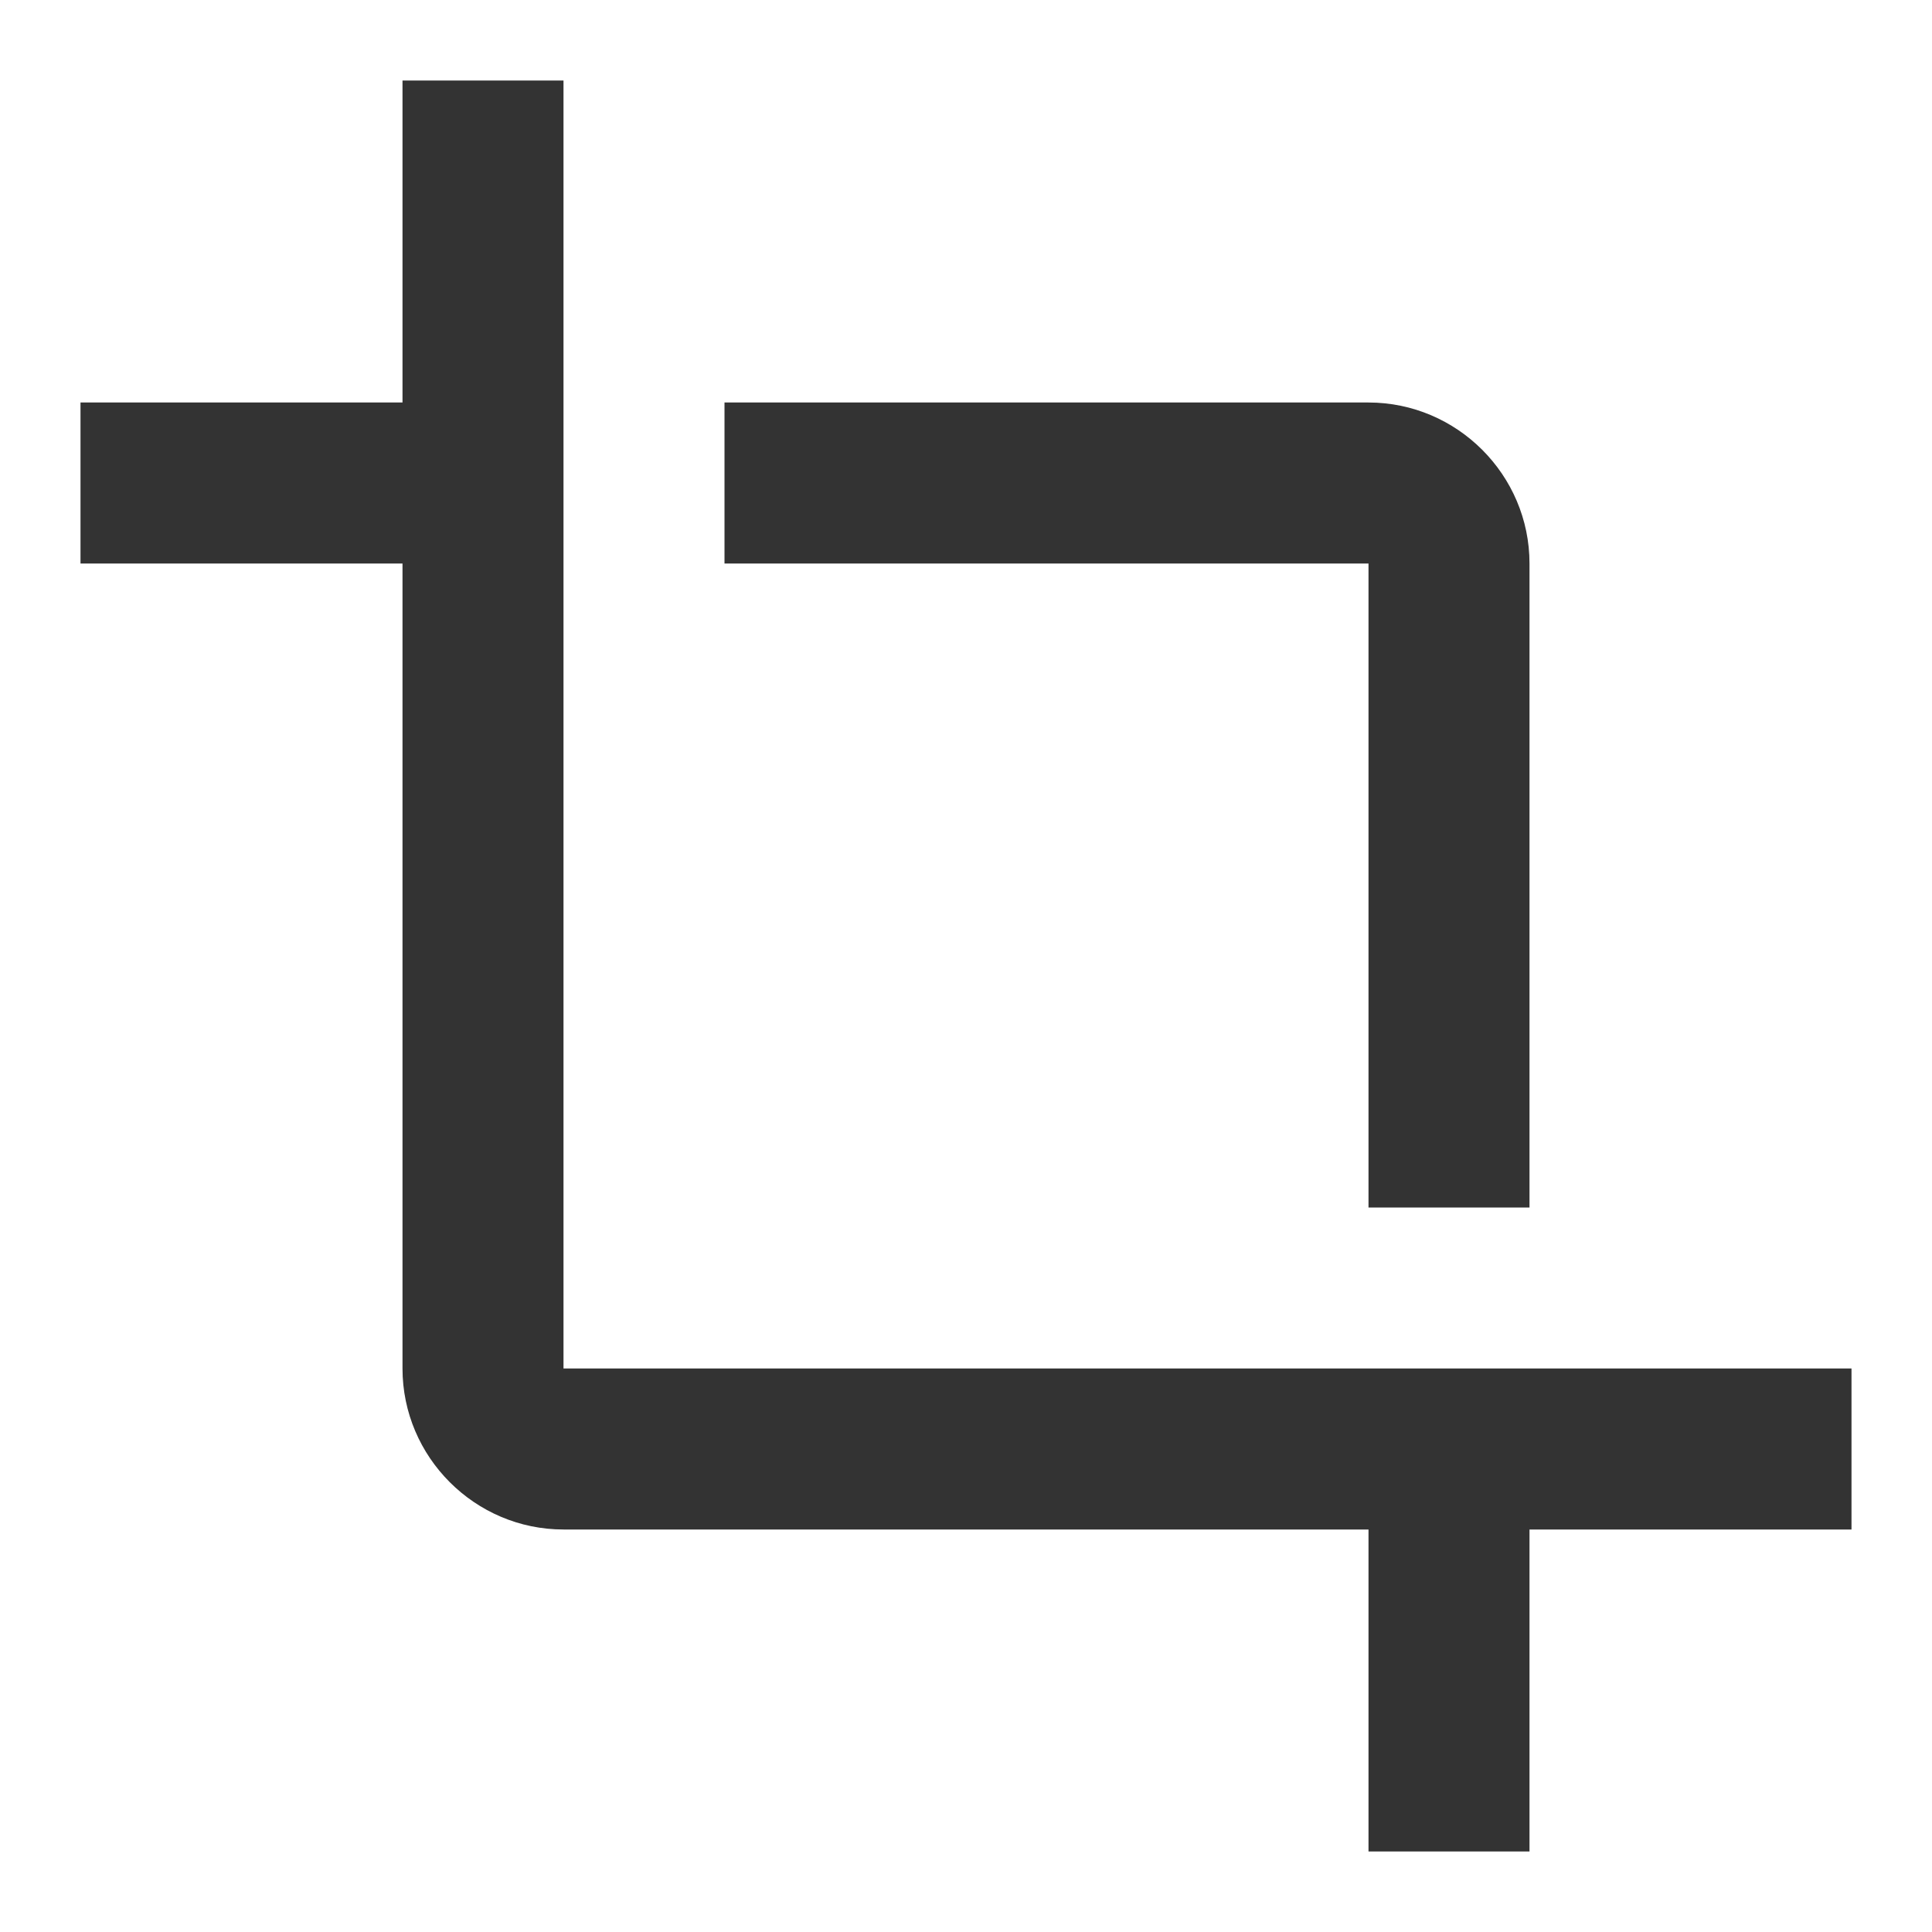
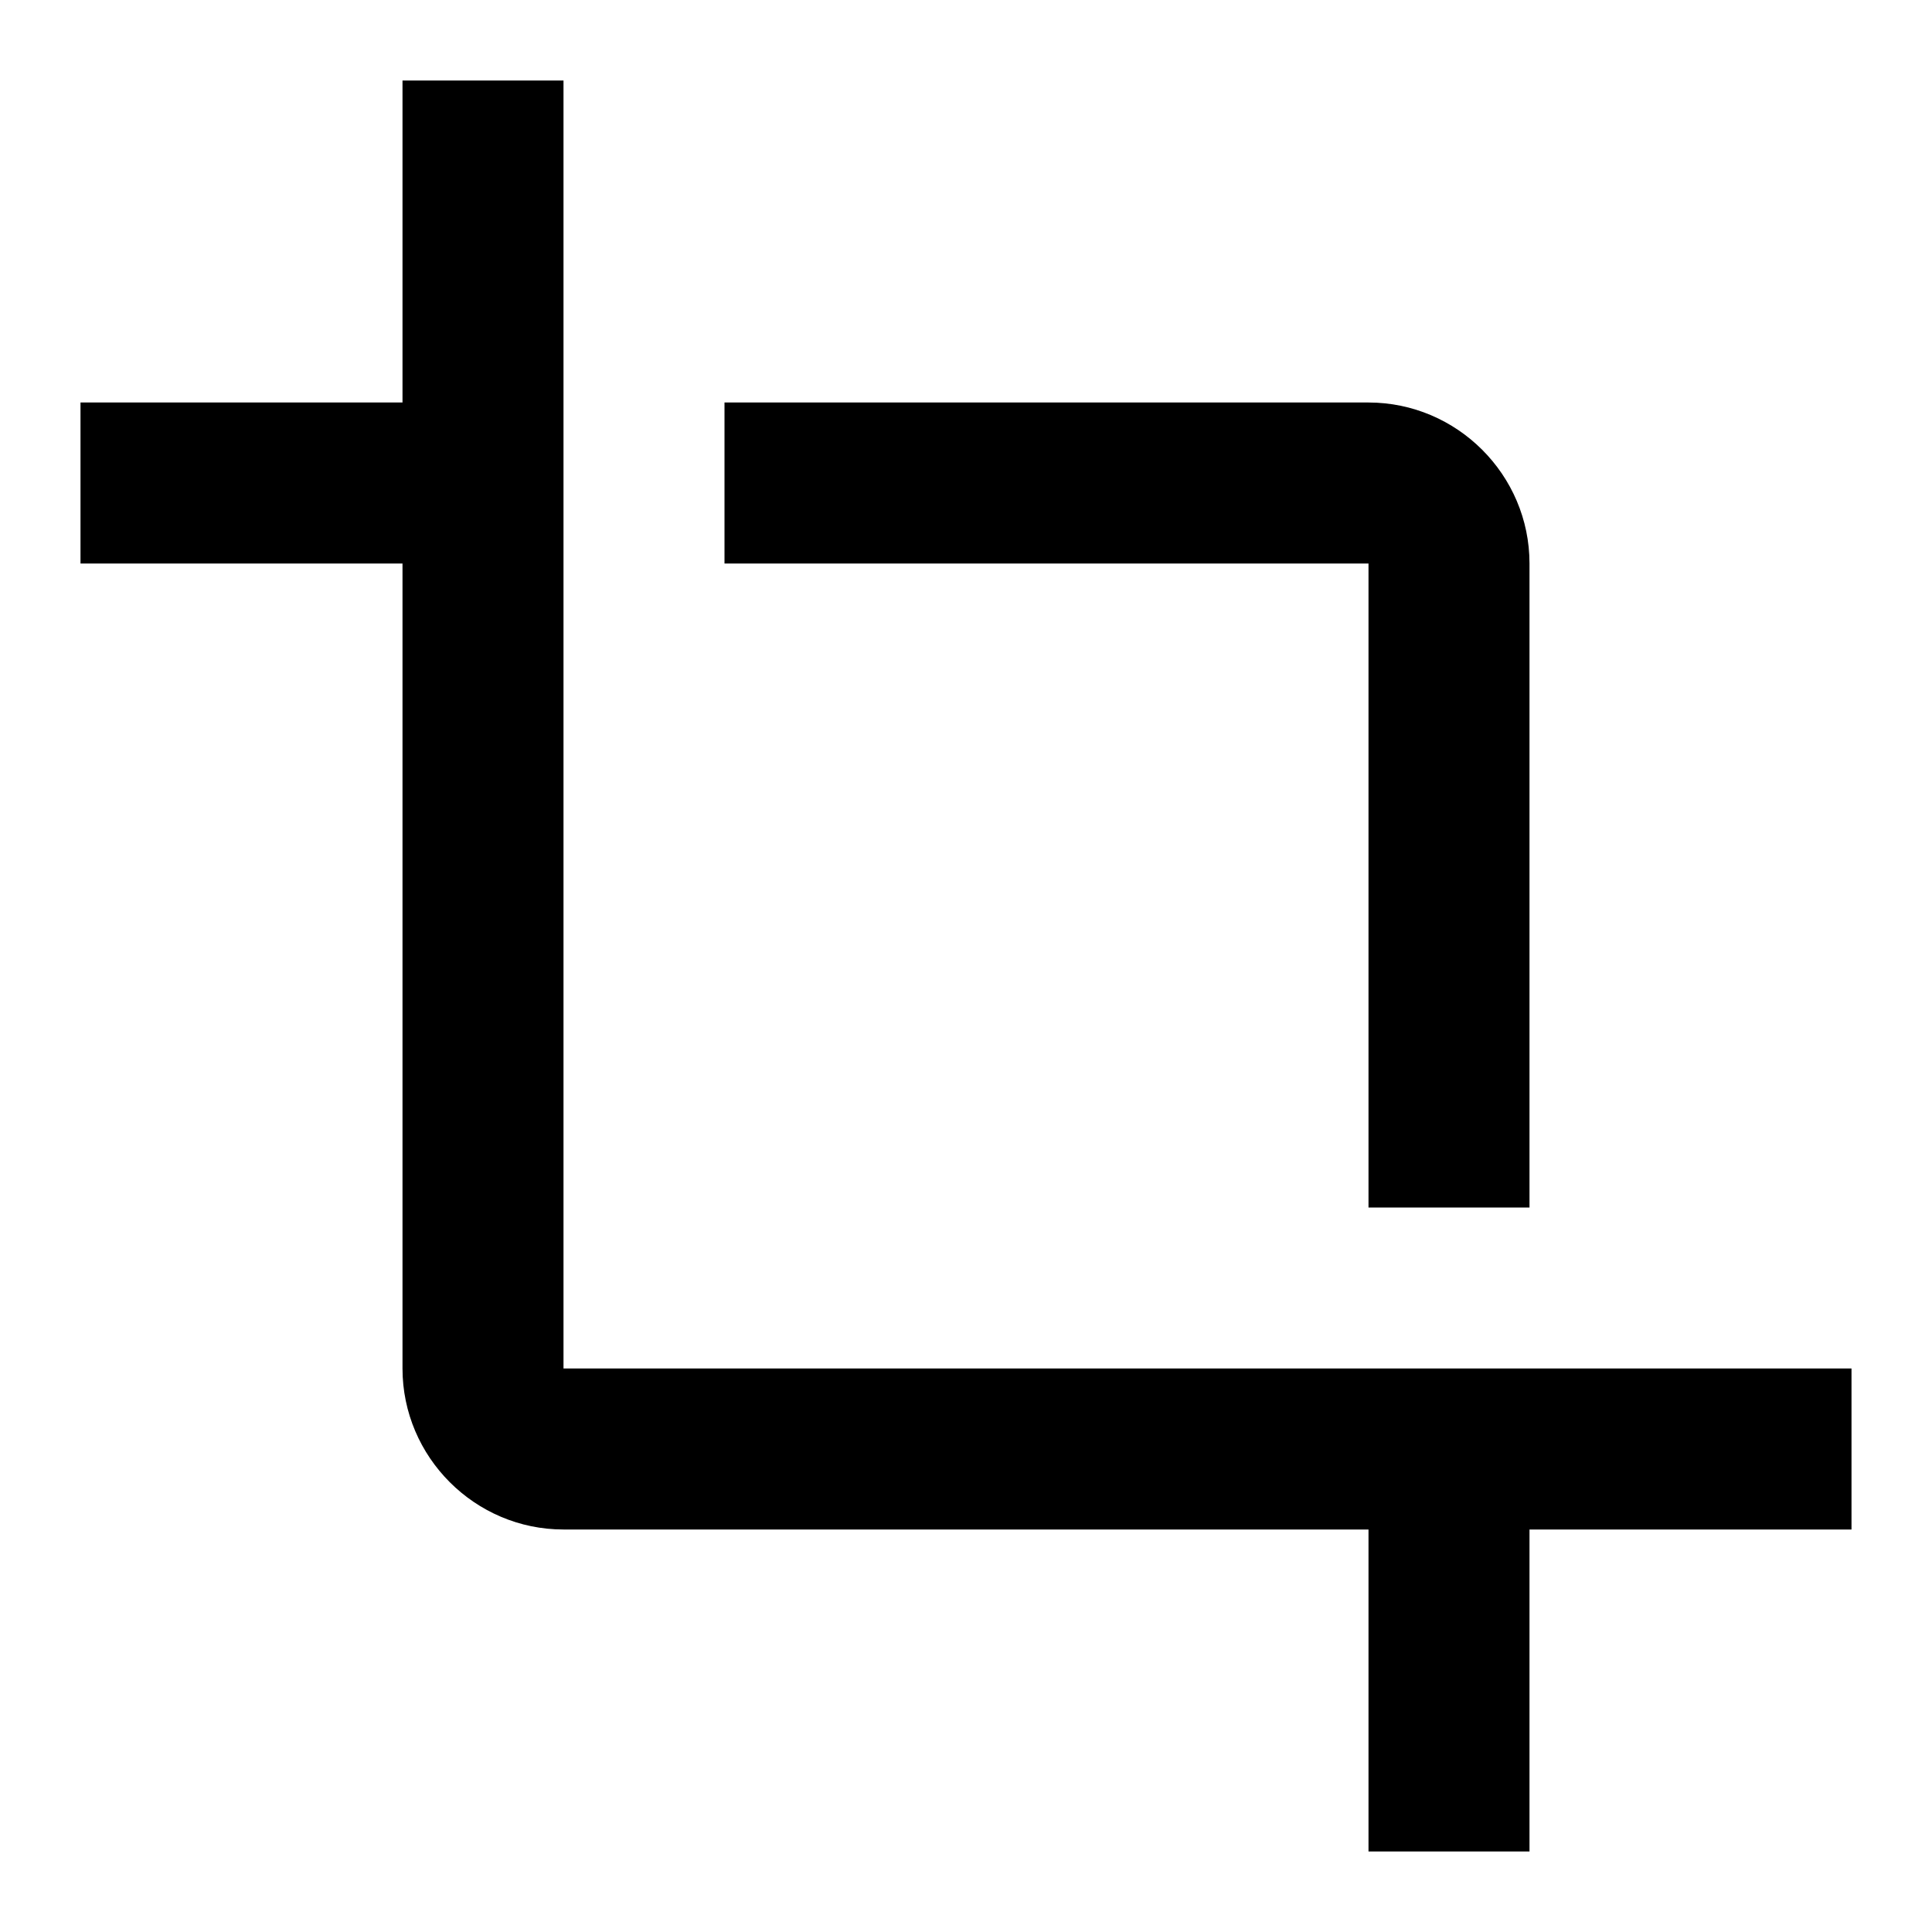
<svg xmlns="http://www.w3.org/2000/svg" height="24" viewBox="0 0 24 24" width="24">
-   <path fill="#333333" d="M17,15h2V7c0,-1.1 -0.9,-2 -2,-2H9v2h8v8zM7,17V1H5v4H1v2h4v10c0,1.1 0.9,2 2,2h10v4h2v-4h4v-2H7z" />
+   <path d="M17,15h2V7c0,-1.1 -0.9,-2 -2,-2H9v2h8v8zM7,17V1H5v4H1v2h4v10c0,1.1 0.9,2 2,2h10v4h2v-4h4v-2H7z" />
</svg>
